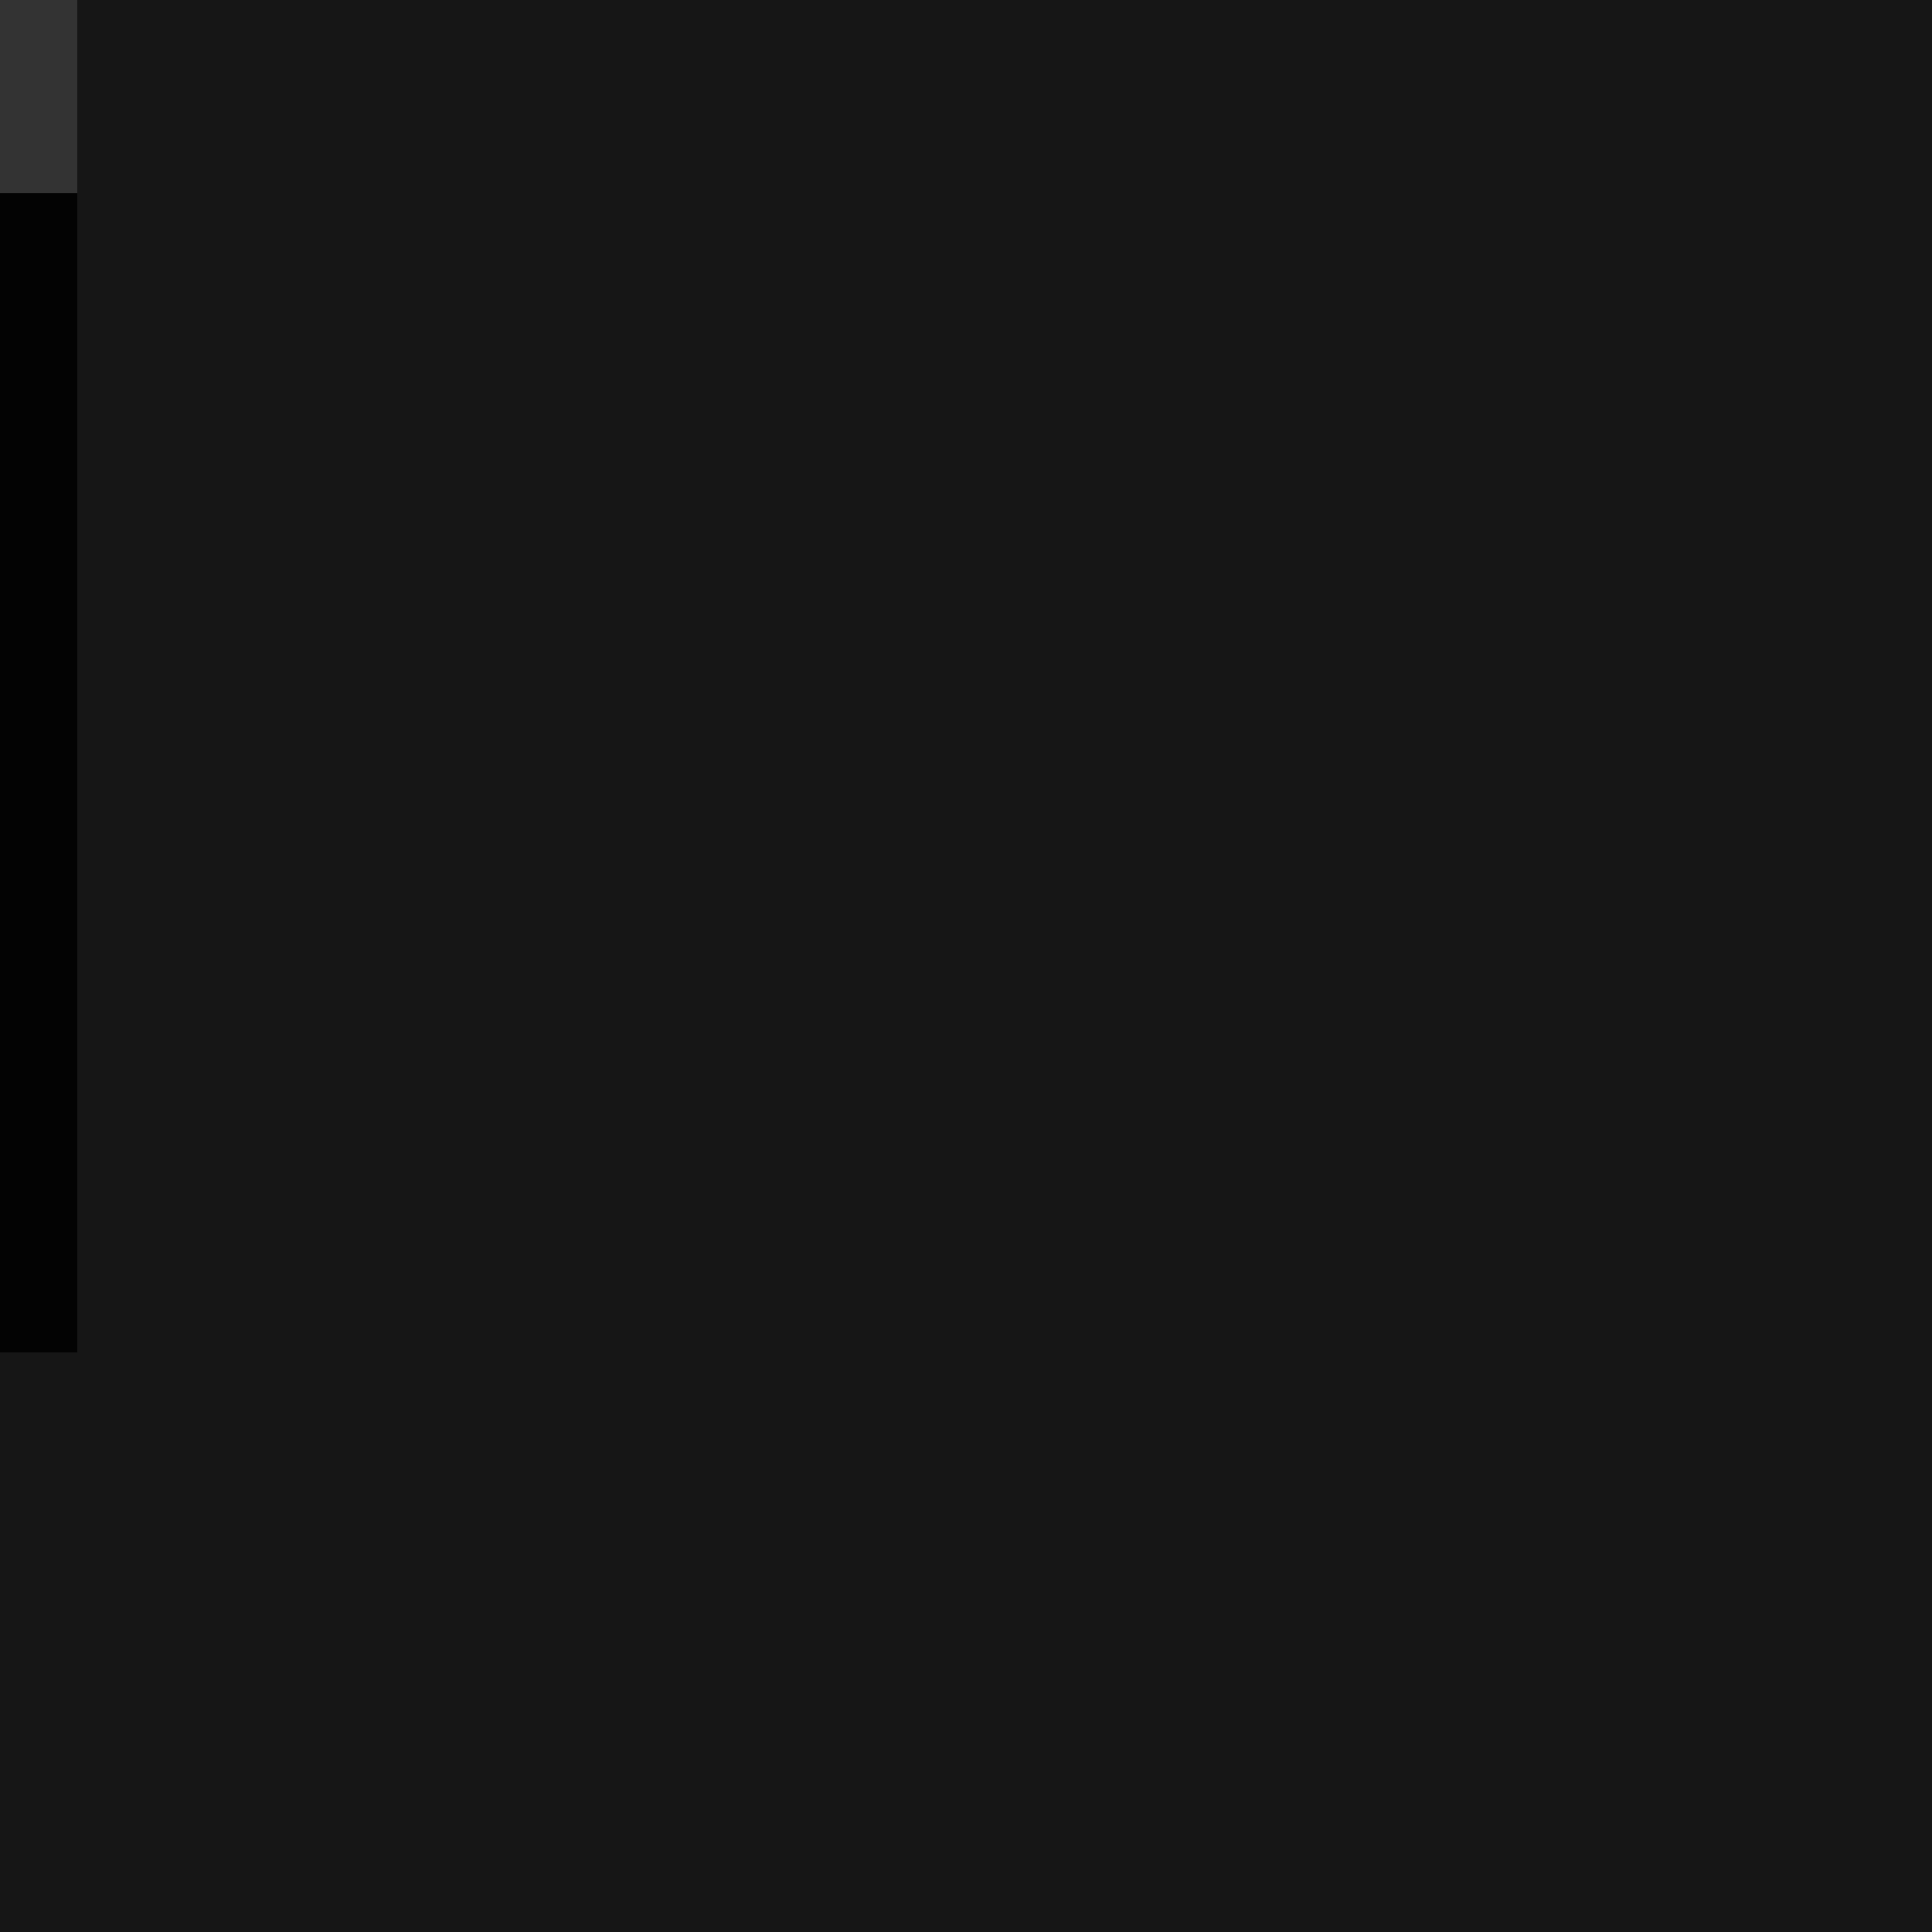
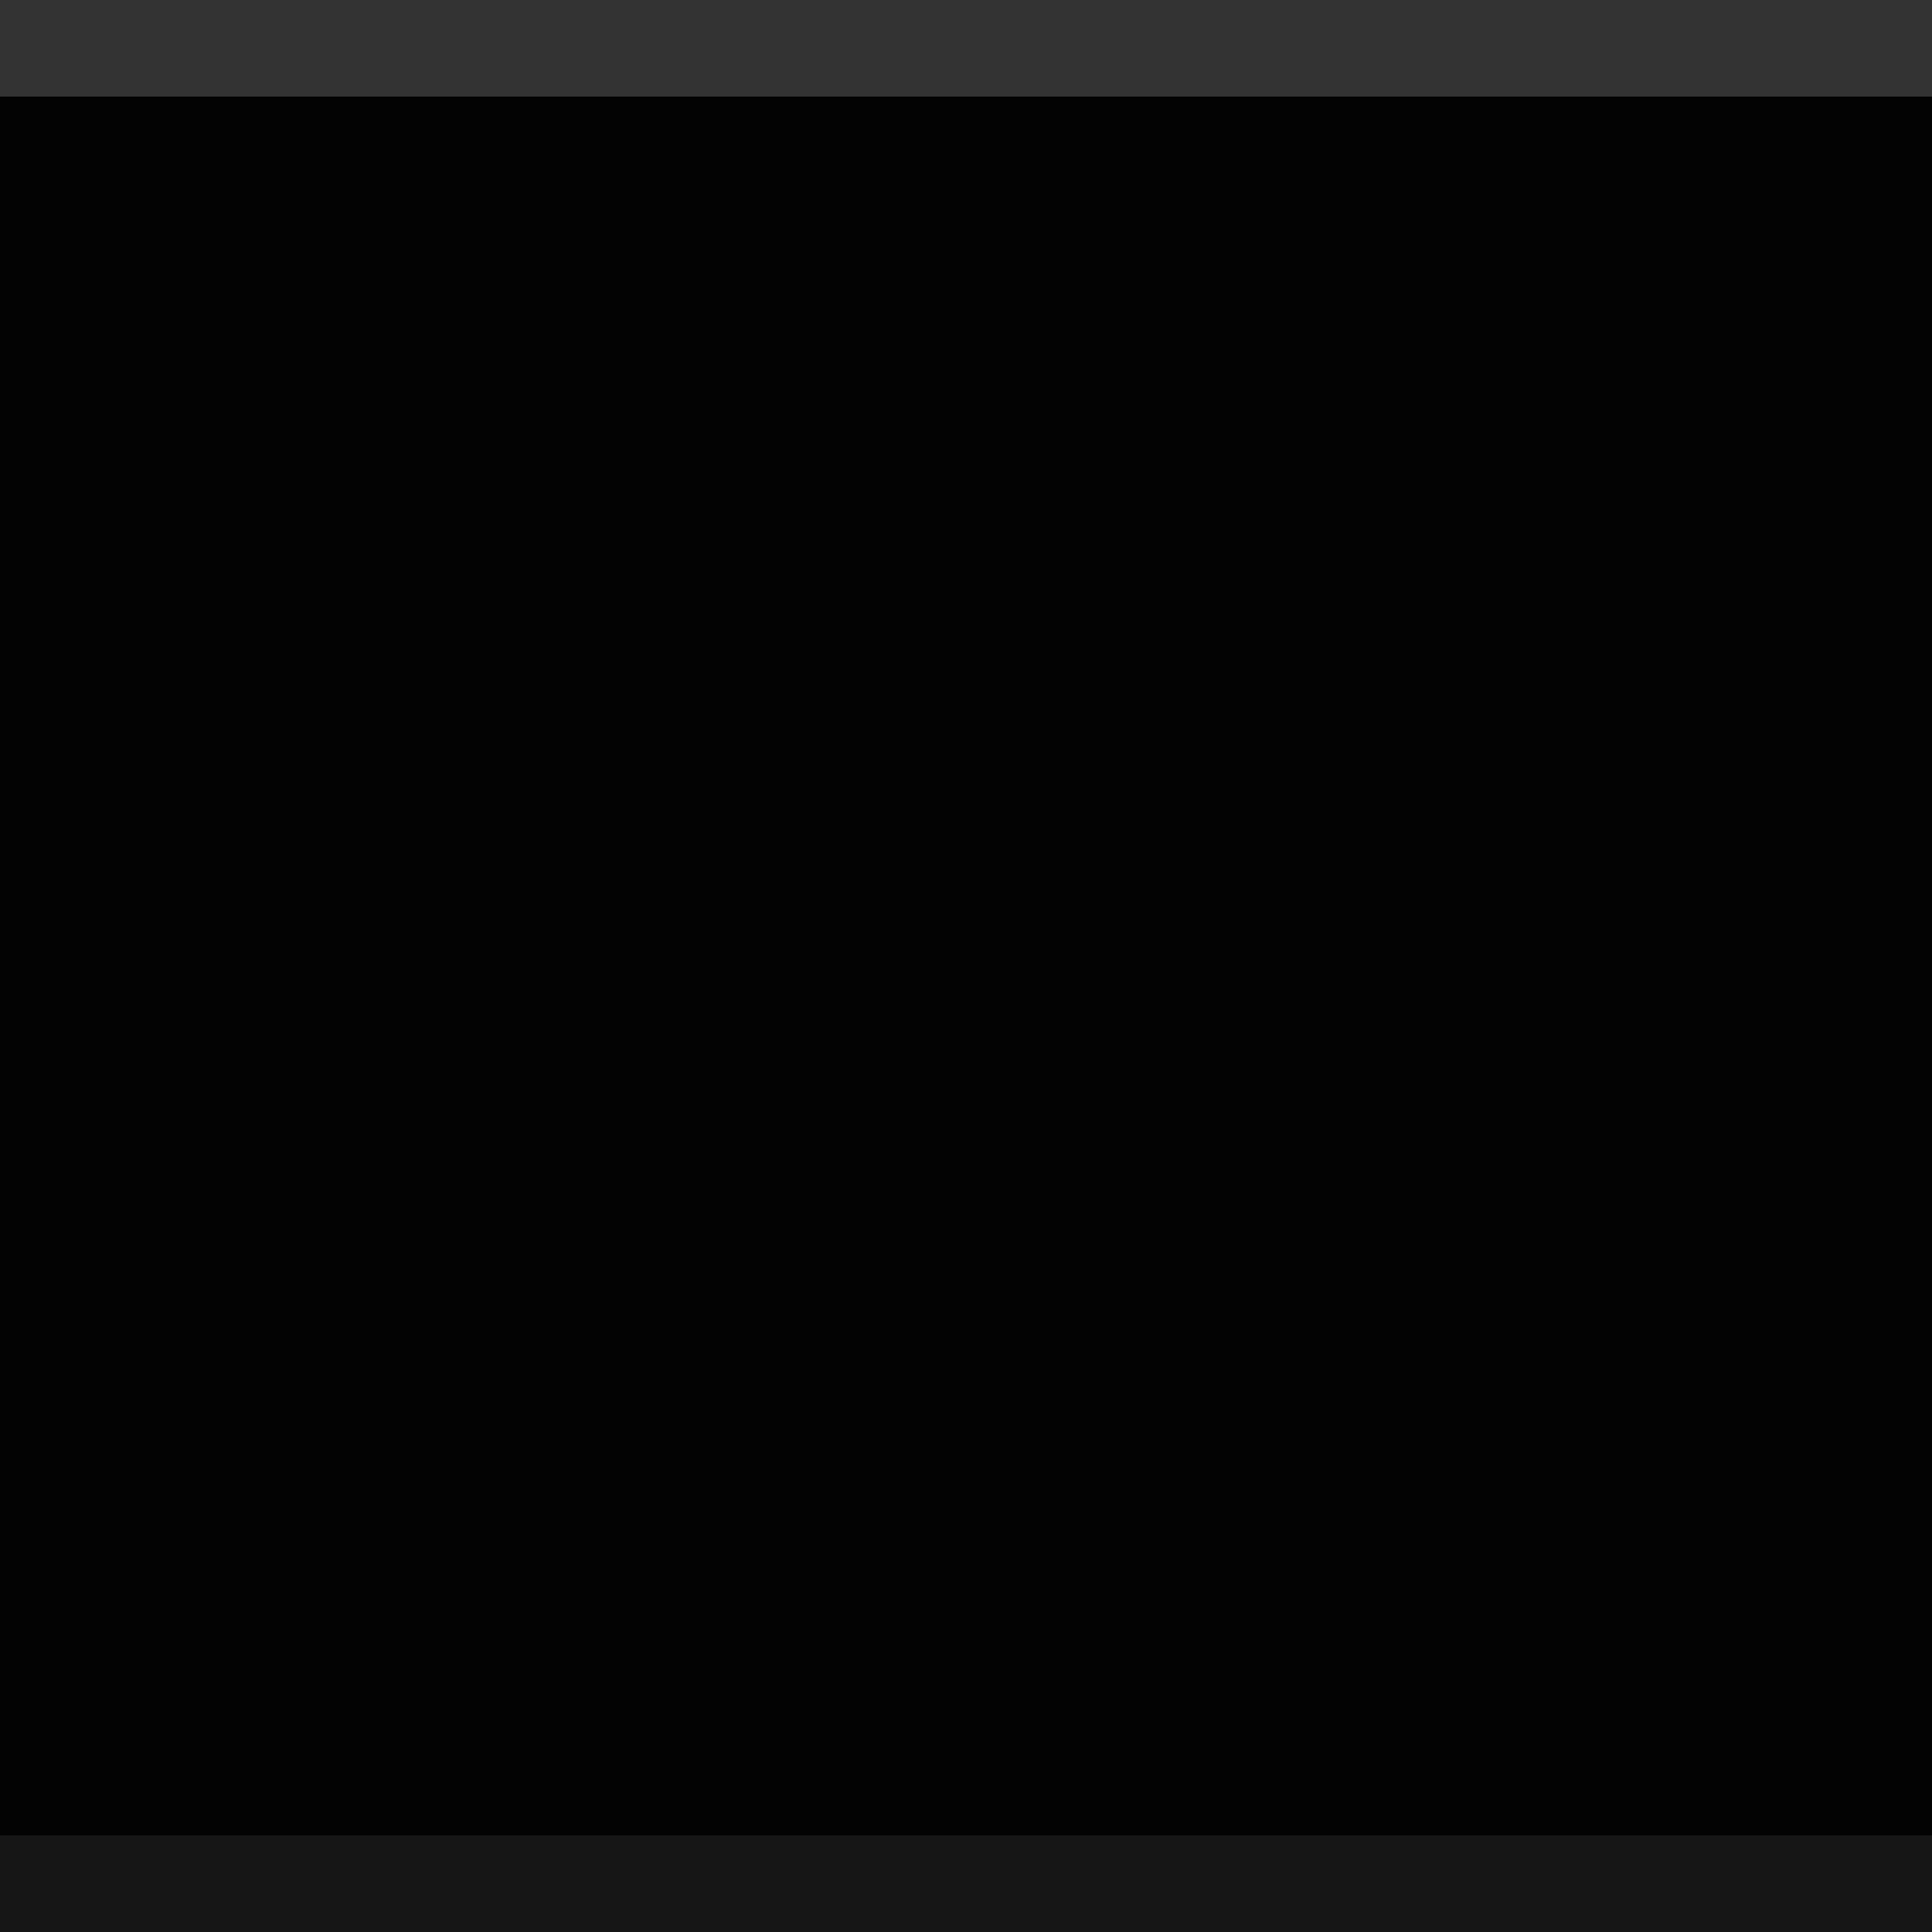
<svg xmlns="http://www.w3.org/2000/svg" width="100%" height="100%">
  <rect width="100%" height="100%" fill="#161616" />
-   <rect width="4%" height="70%" fill="#030303" />
-   <rect width="4%" height="10%" fill="#333333" />
+   <rect width="100%" height="95%" fill="#030303" />
+   <rect width="100%" height="5%" fill="#333333" />
</svg>
